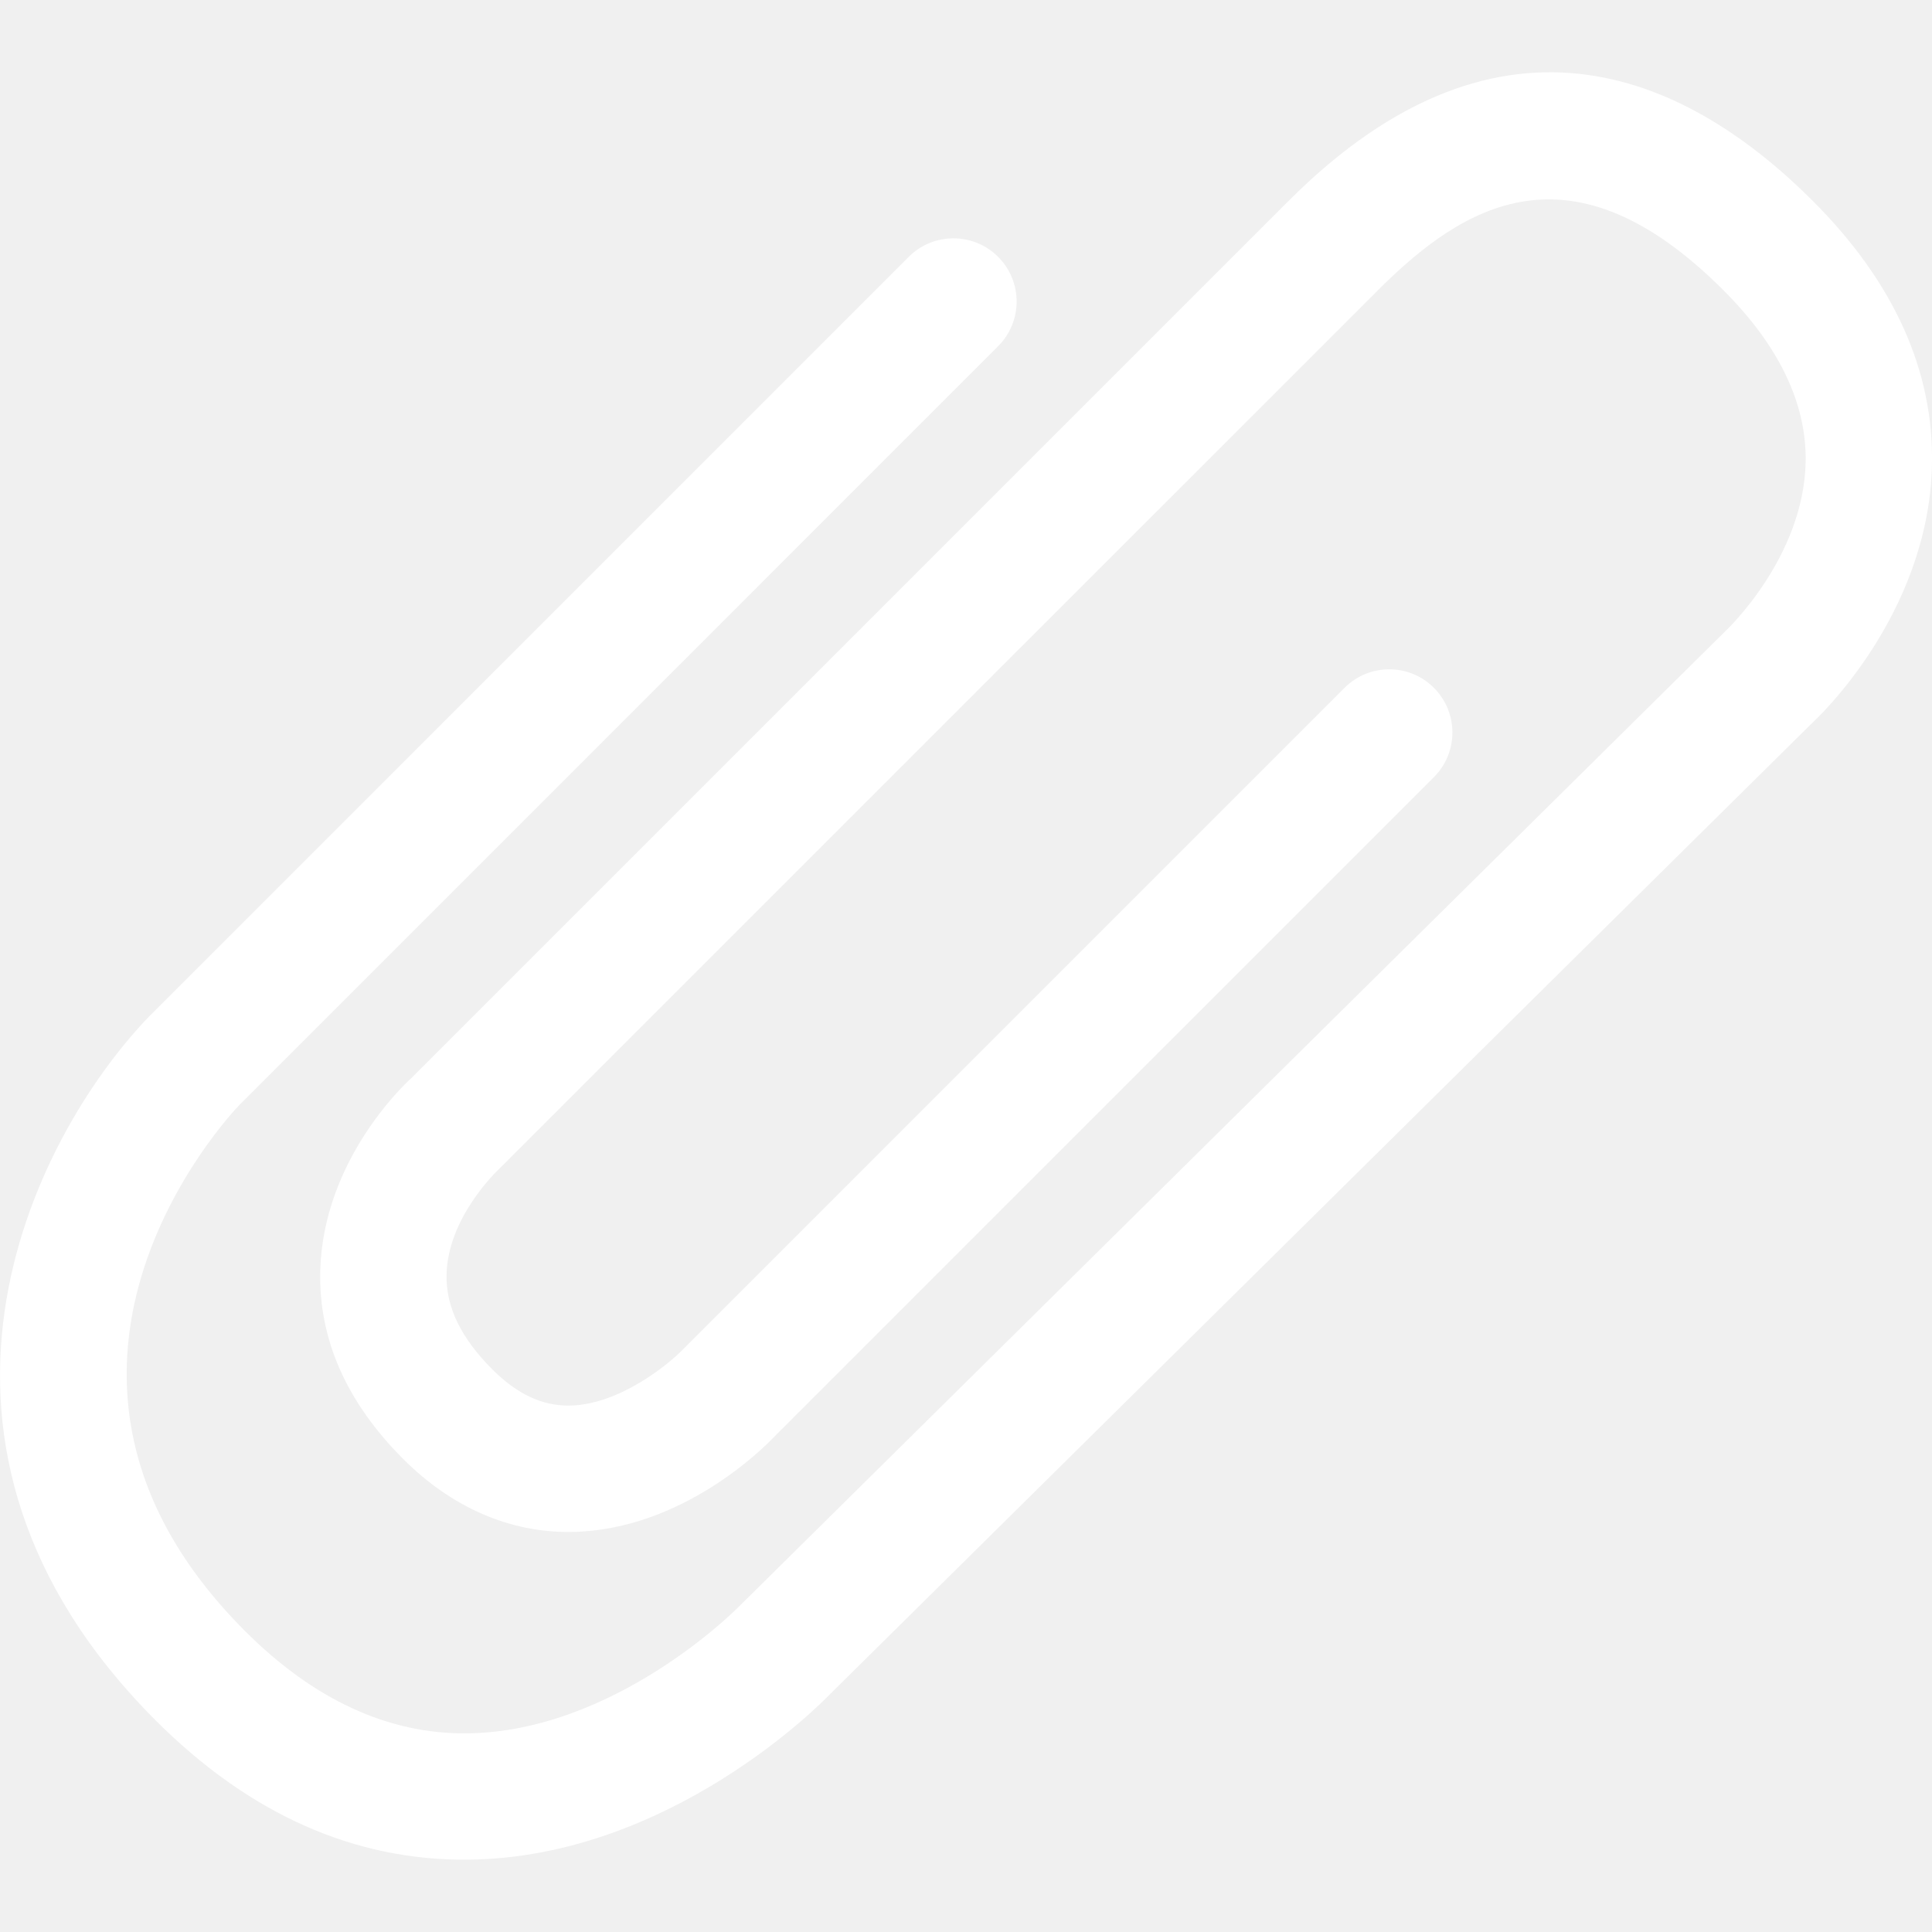
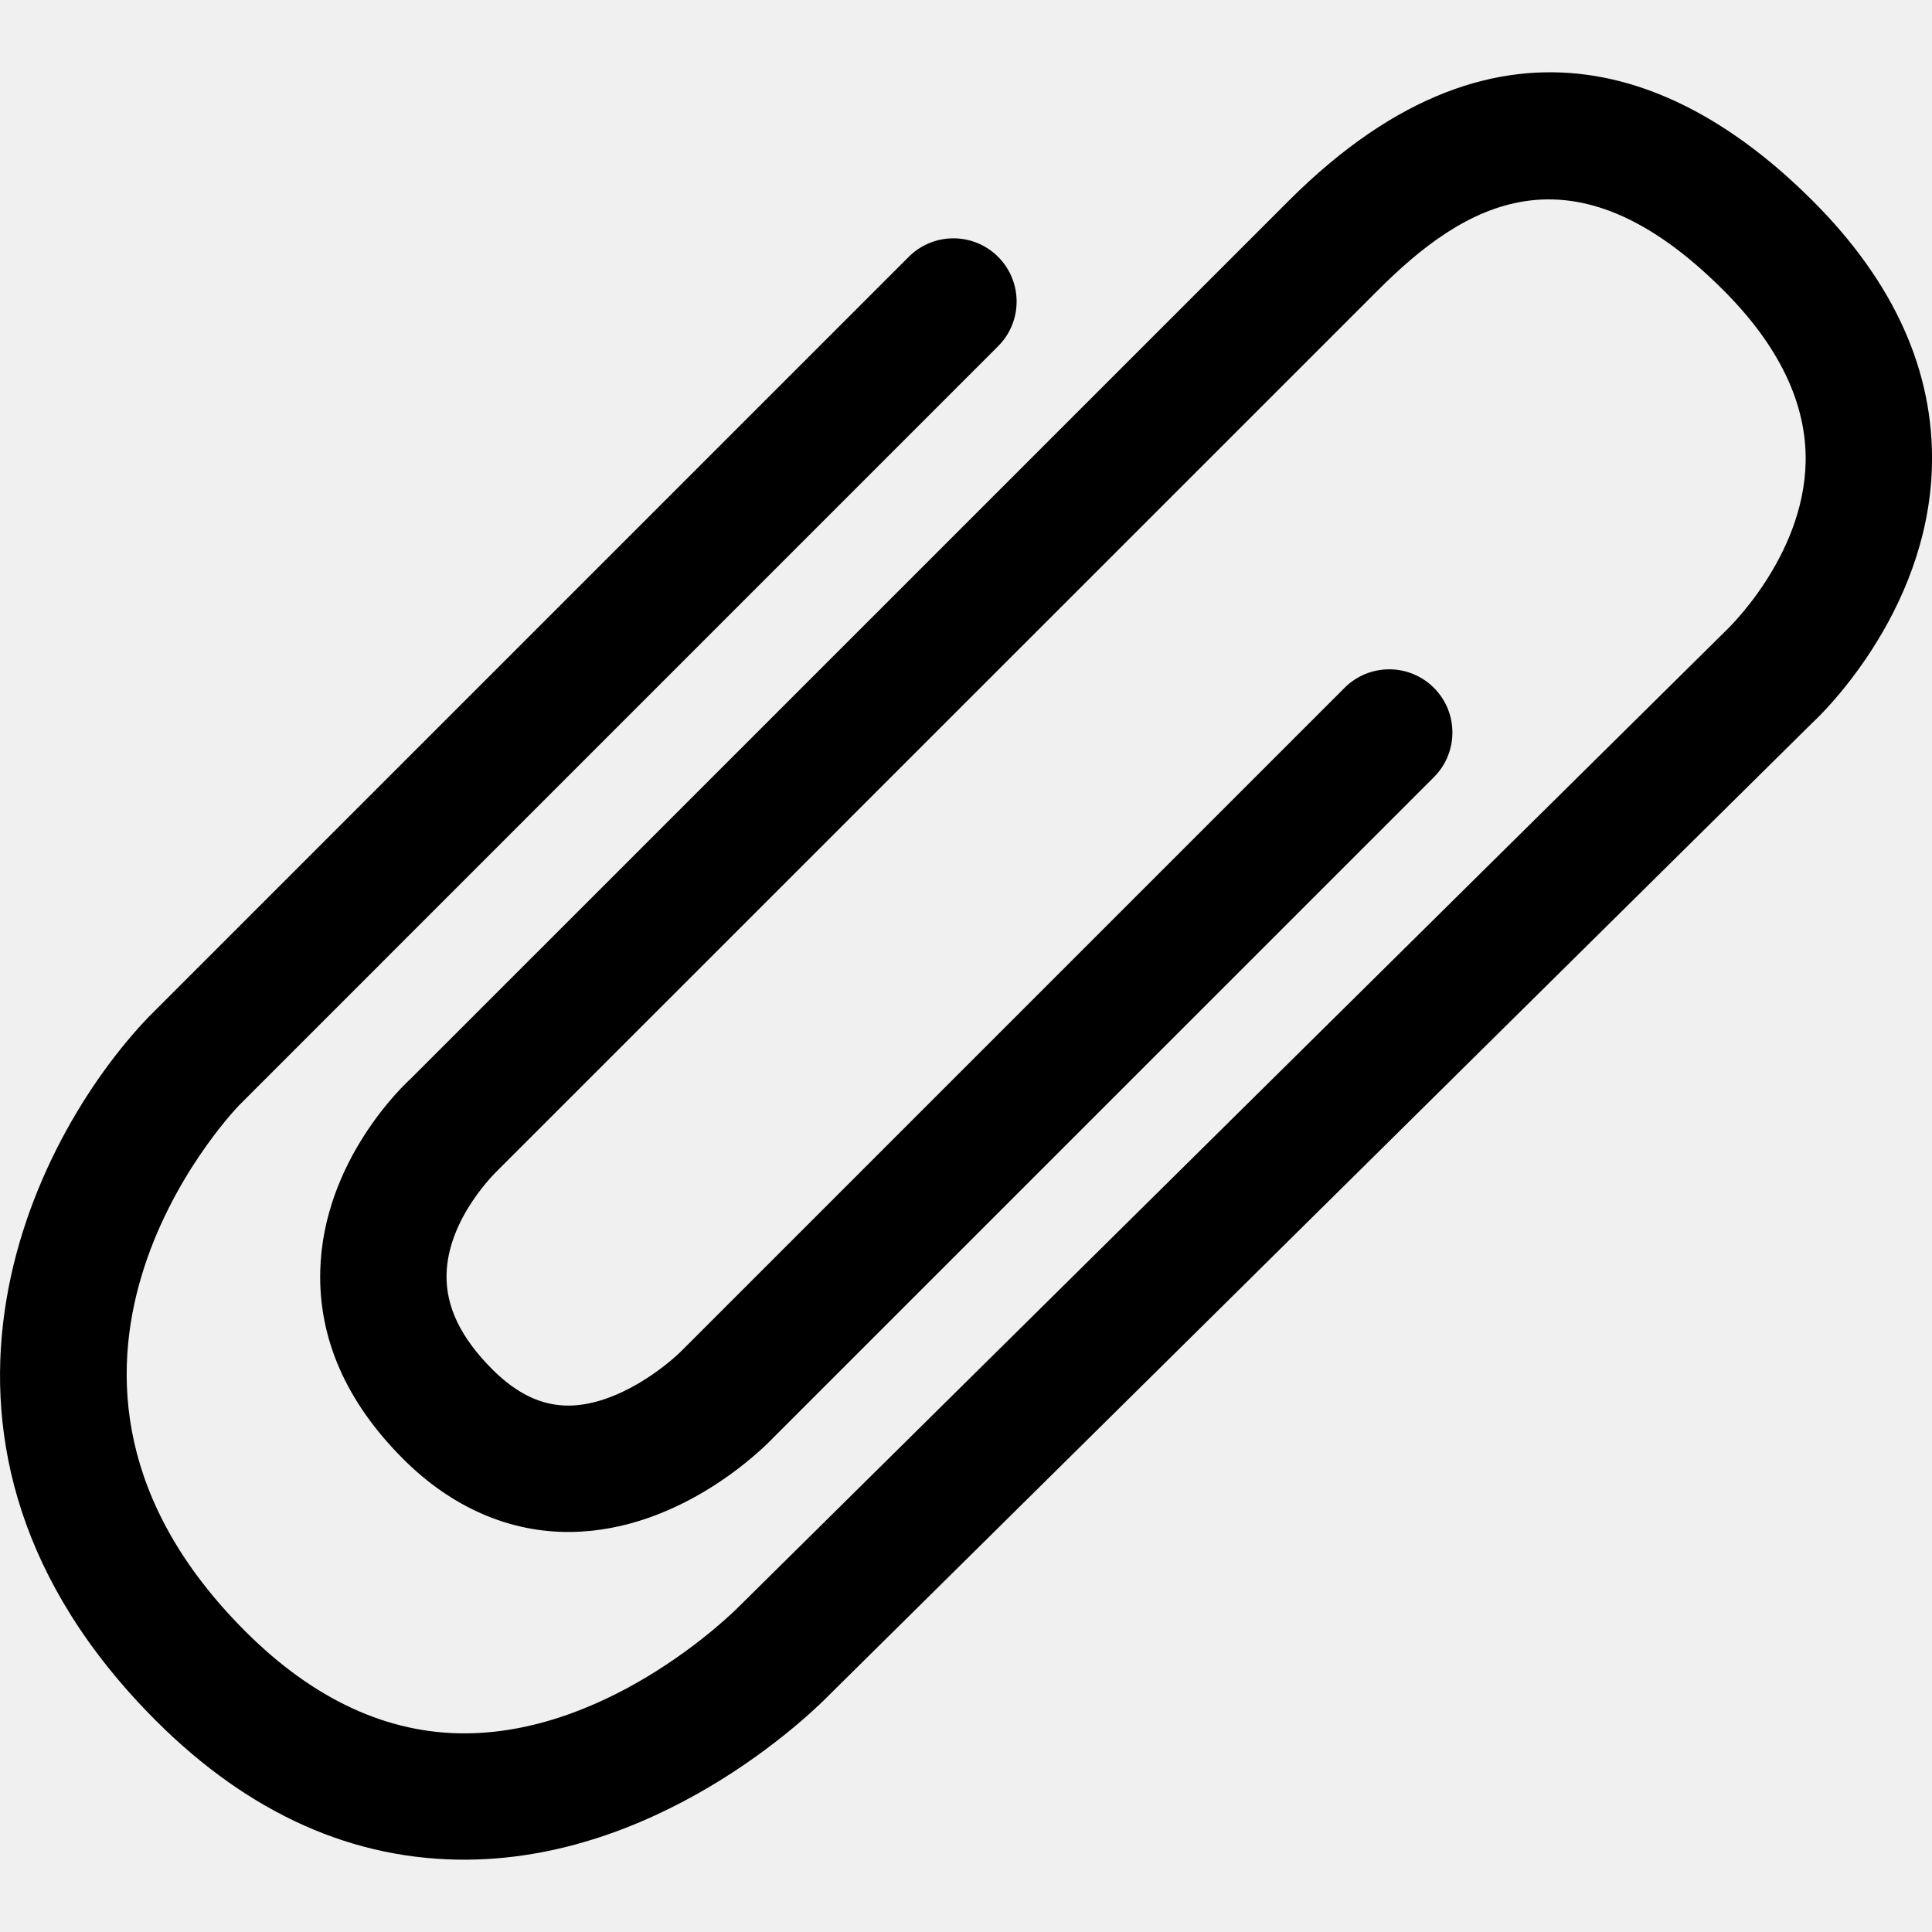
<svg xmlns="http://www.w3.org/2000/svg" viewBox="0 0 30.58 30.58" style="enable-background:new 0 0 30.58 30.58" xml:space="preserve">
-   <path style="fill:#fff" d="M28.692 3.179c-1.892-1.892-4.867-3.428-8.295 0L6.5 17.075c-.107.096-1.386 1.297-1.431 3.039-.028 1.076.413 2.079 1.313 2.979.768.768 1.687 1.167 2.655 1.155 1.754-.021 3.062-1.343 3.204-1.493l10.455-10.454a.999.999 0 1 0-1.414-1.414L10.811 21.358c-.249.256-1.029.884-1.807.89-.426.003-.821-.184-1.208-.57-.5-.5-.738-.99-.728-1.501.017-.907.805-1.647.813-1.656l13.93-13.928c1.352-1.351 3.059-2.409 5.467 0 .882.882 1.319 1.796 1.302 2.718-.029 1.515-1.257 2.667-1.27 2.679L11.691 25.434c-.034.034-1.965 1.986-4.316 2.002-1.237.008-2.412-.536-3.492-1.615-4.082-4.082-.262-8.156-.098-8.327L15.798 5.48a1 1 0 1 0-1.414-1.415L2.356 16.093c-1.878 1.956-4.249 6.78.112 11.142 1.478 1.477 3.139 2.217 4.937 2.2 3.198-.028 5.608-2.491 5.709-2.596l15.574-15.4c.044-.039 1.832-1.686 1.891-4.064.037-1.496-.598-2.908-1.887-4.196z" />
+   <path style="fill:#000" d="M28.692 3.179c-1.892-1.892-4.867-3.428-8.295 0L6.5 17.075c-.107.096-1.386 1.297-1.431 3.039-.028 1.076.413 2.079 1.313 2.979.768.768 1.687 1.167 2.655 1.155 1.754-.021 3.062-1.343 3.204-1.493l10.455-10.454a.999.999 0 1 0-1.414-1.414L10.811 21.358c-.249.256-1.029.884-1.807.89-.426.003-.821-.184-1.208-.57-.5-.5-.738-.99-.728-1.501.017-.907.805-1.647.813-1.656l13.93-13.928c1.352-1.351 3.059-2.409 5.467 0 .882.882 1.319 1.796 1.302 2.718-.029 1.515-1.257 2.667-1.27 2.679L11.691 25.434c-.034.034-1.965 1.986-4.316 2.002-1.237.008-2.412-.536-3.492-1.615-4.082-4.082-.262-8.156-.098-8.327L15.798 5.48a1 1 0 1 0-1.414-1.415L2.356 16.093c-1.878 1.956-4.249 6.78.112 11.142 1.478 1.477 3.139 2.217 4.937 2.2 3.198-.028 5.608-2.491 5.709-2.596l15.574-15.4c.044-.039 1.832-1.686 1.891-4.064.037-1.496-.598-2.908-1.887-4.196z" />
</svg>
